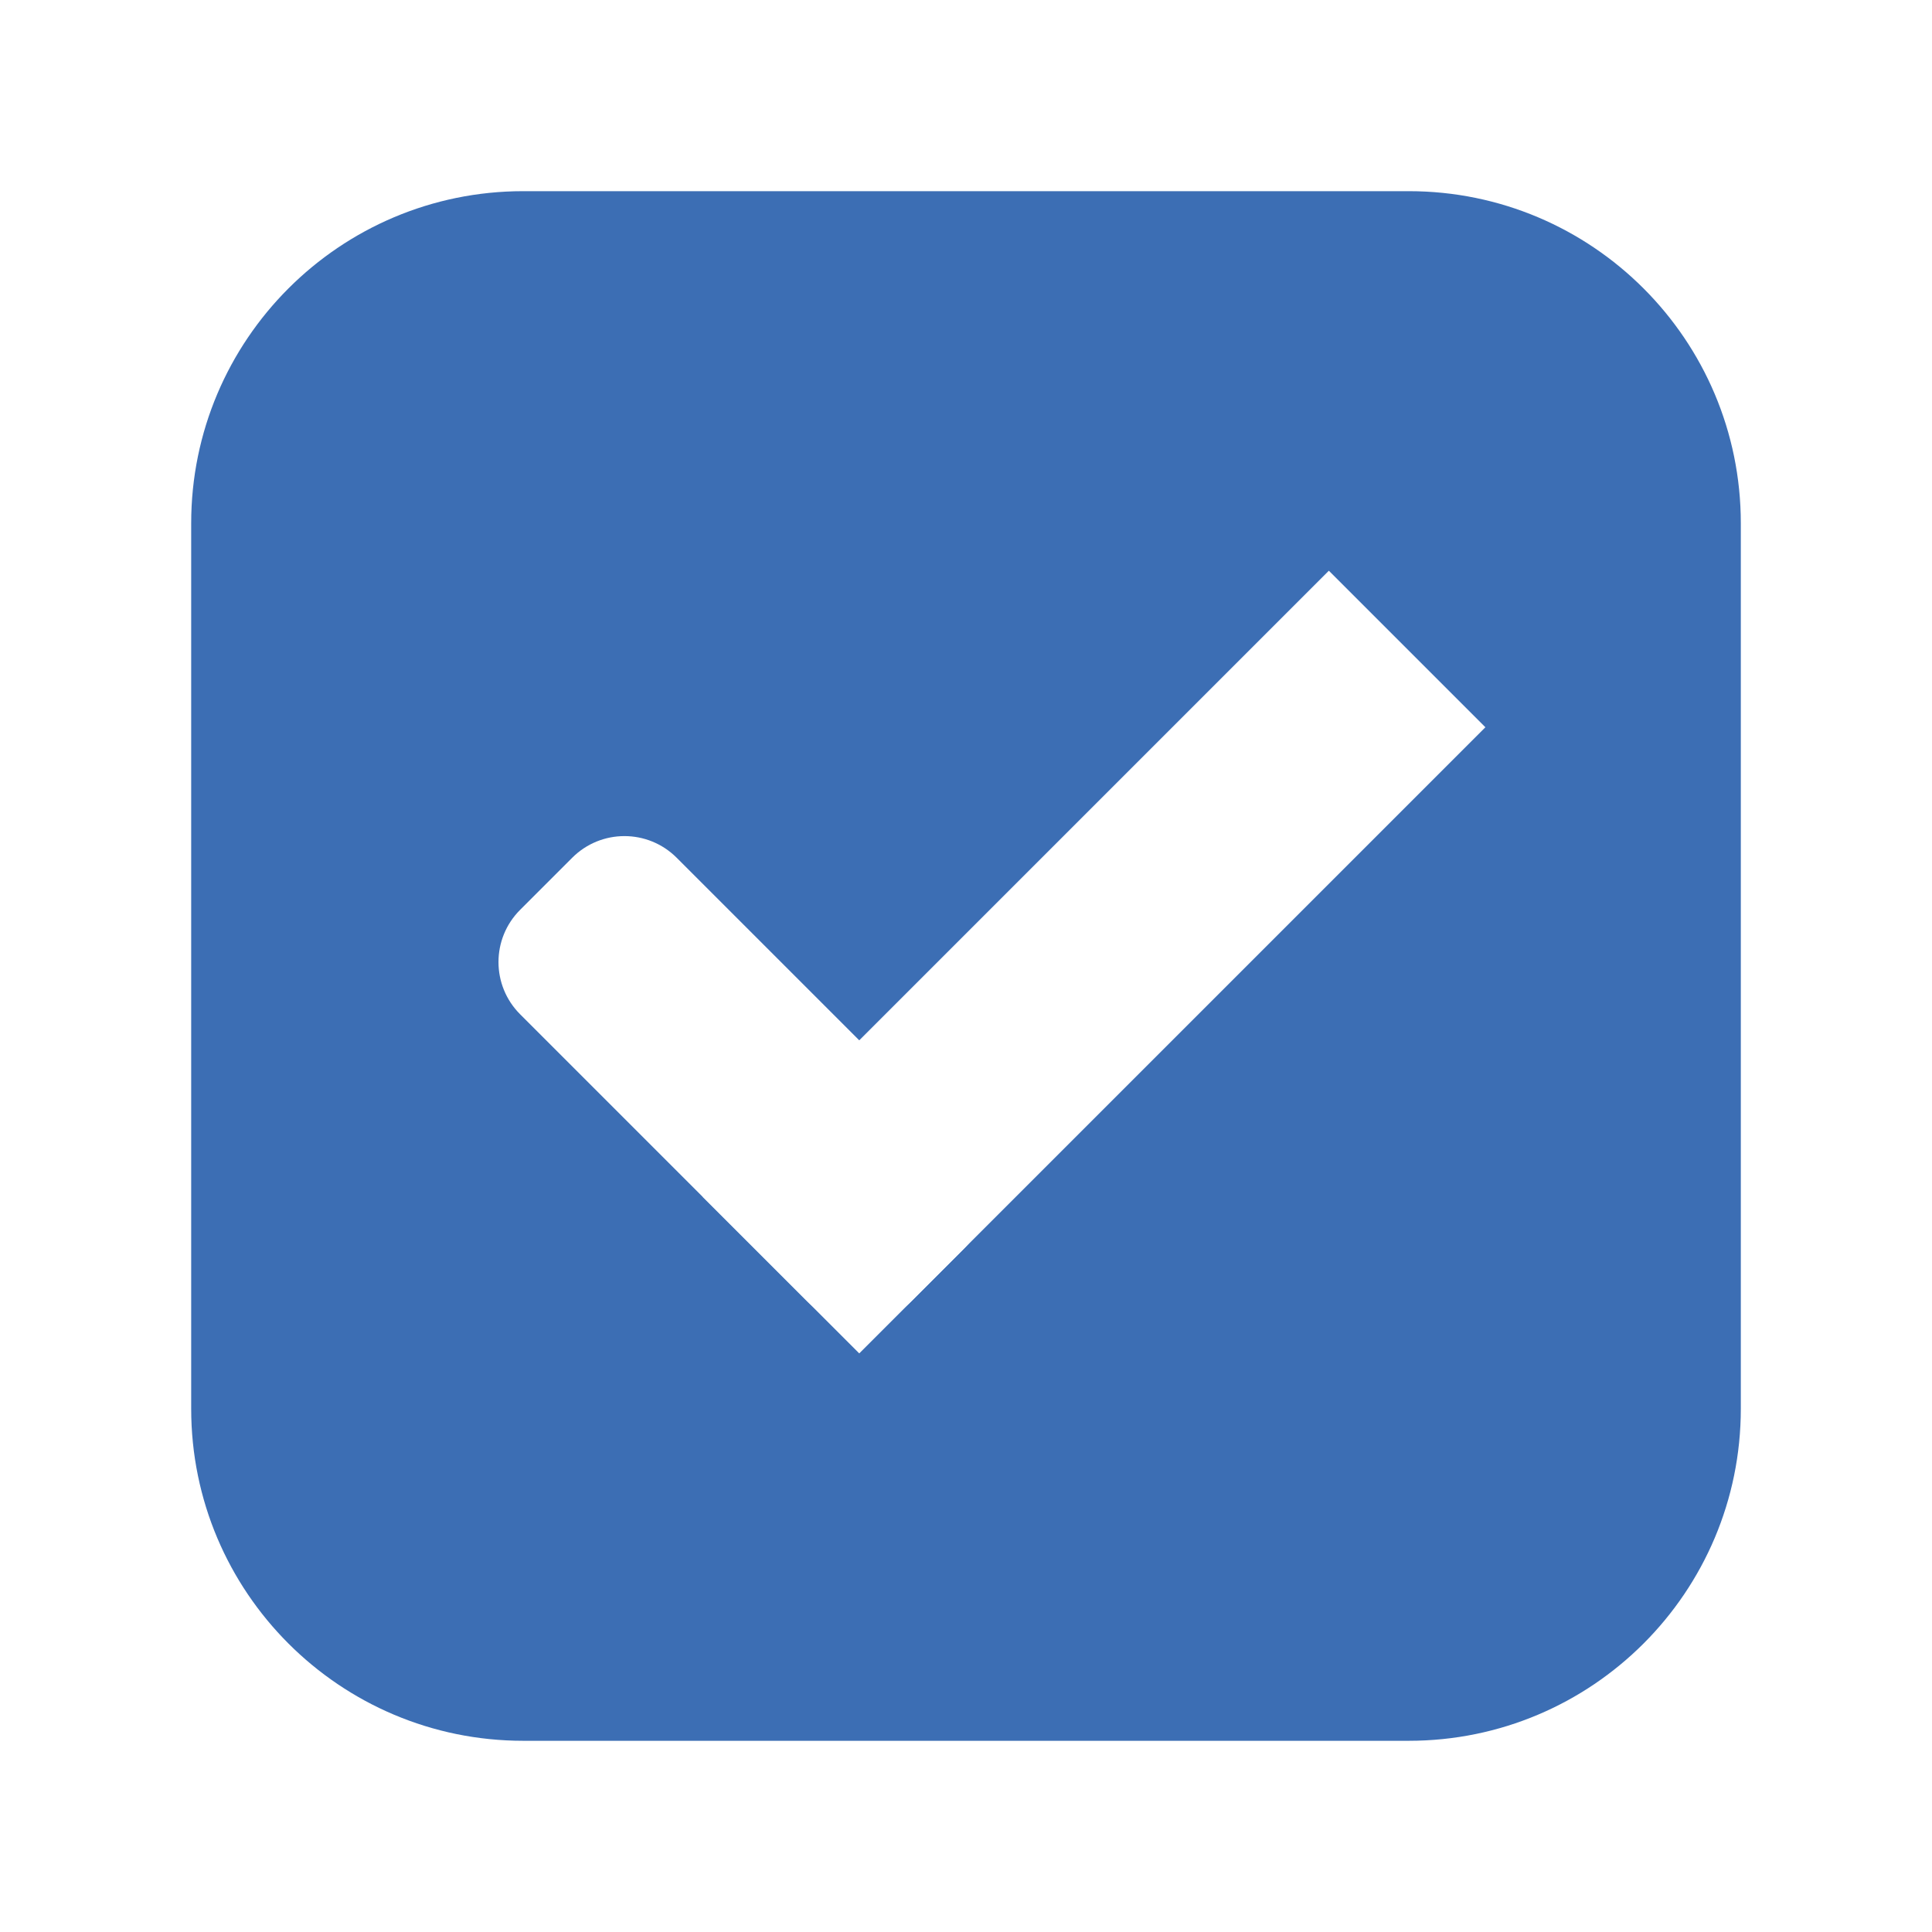
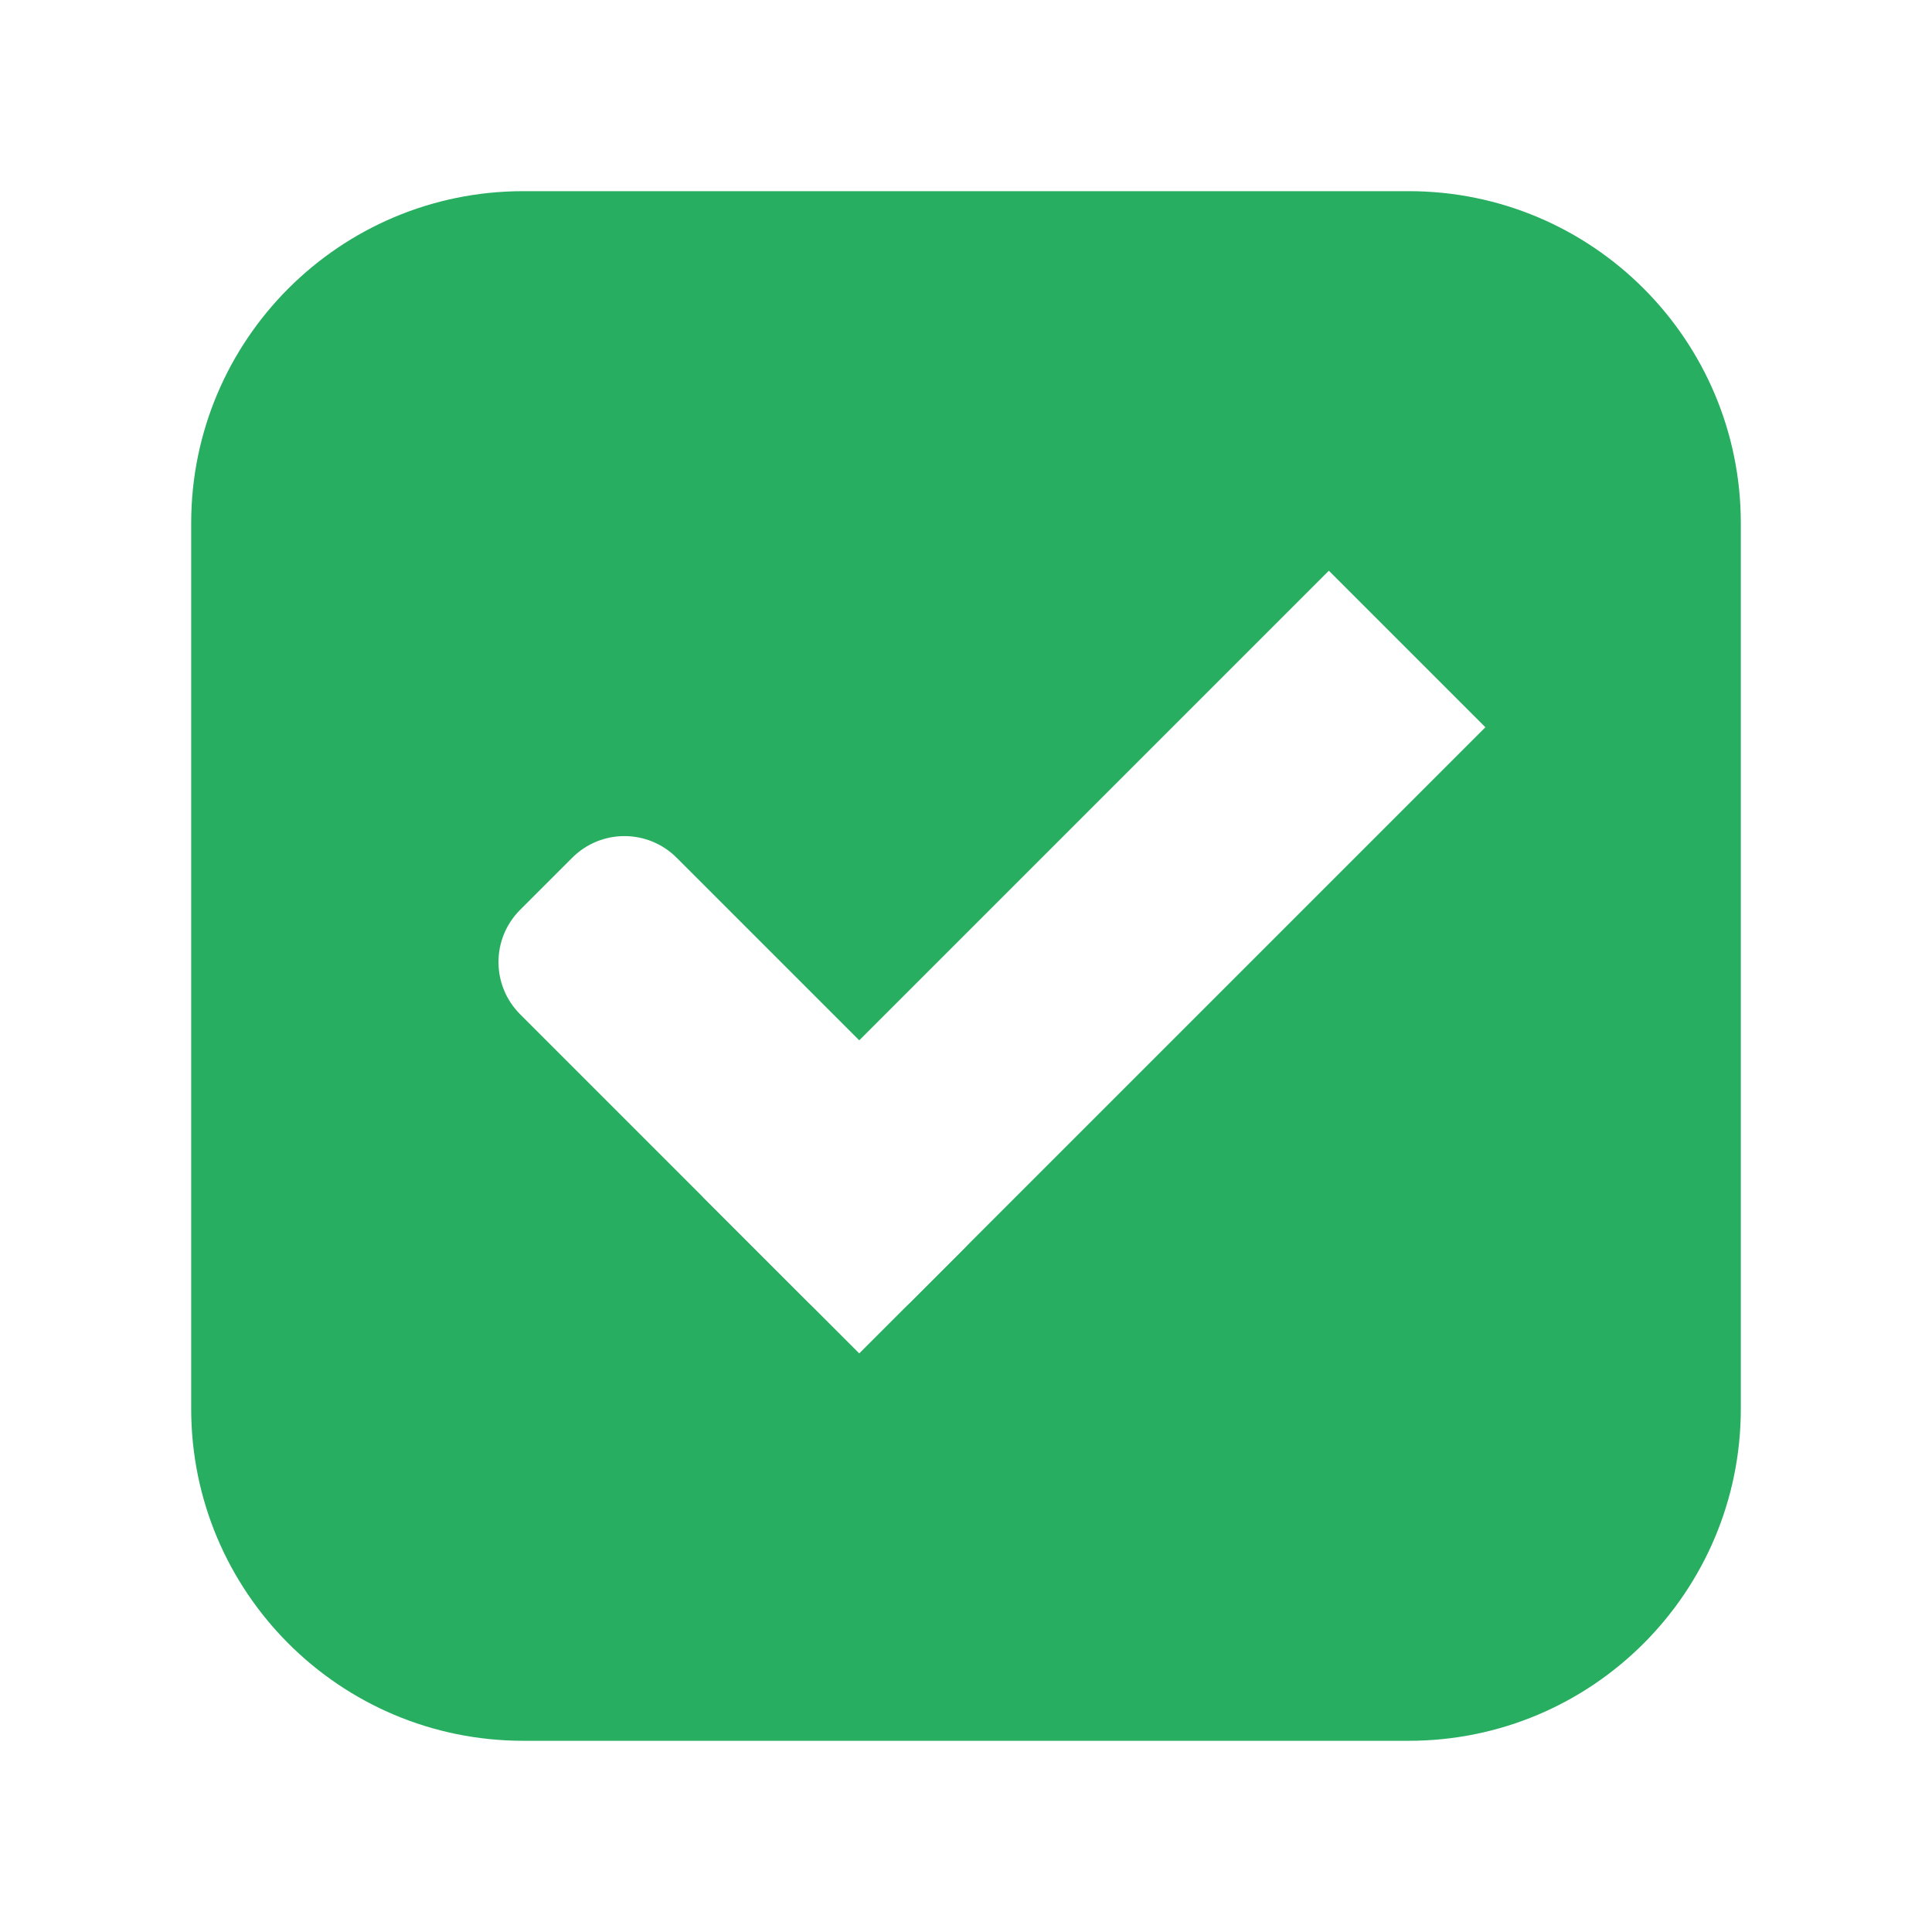
<svg xmlns="http://www.w3.org/2000/svg" xmlns:ns1="http://www.openswatchbook.org/uri/2009/osb" xmlns:xlink="http://www.w3.org/1999/xlink" width="24" height="24" viewBox="0 0 24 24" fill="#FF4081" version="1.1" id="svg4">
  <defs id="defs8">
    <linearGradient id="dark_fg_color-9" ns1:paint="solid">
      <stop style="stop-color:#ffffff;stop-opacity:1;" offset="0" id="stop7036" />
    </linearGradient>
-     <linearGradient xlink:href="#primary_color-3" id="linearGradient5399" gradientUnits="userSpaceOnUse" />
    <linearGradient id="primary_color-3" ns1:paint="solid">
-       <stop style="stop-color:#3C6EB4;stop-opacity:1;" offset="0" id="stop5679" />
+       <stop style="stop-color:#e95420;stop-opacity:1;" offset="0" id="stop5679" />
    </linearGradient>
-     <linearGradient xlink:href="#dark_fg_color-9" id="linearGradient5401" gradientUnits="userSpaceOnUse" x1="10.5" y1="1033.362" x2="10.5" y2="1035.362" />
-     <linearGradient xlink:href="#dark_fg_color-9" id="linearGradient5403" gradientUnits="userSpaceOnUse" x1="12" y1="1027.362" x2="12" y2="1035.362" />
+     <linearGradient xlink:href="#dark_fg_color-9" id="linearGradient5755" gradientUnits="userSpaceOnUse" x1="8" y1="1034.362" x2="13" y2="1034.362" />
+     <linearGradient xlink:href="#dark_fg_color-9" id="linearGradient5757" gradientUnits="userSpaceOnUse" x1="11" y1="1031.362" x2="13" y2="1031.362" />
  </defs>
-   <g transform="matrix(1.375,0,0,1.375,-48.5,0.5019989)" style="display:inline;opacity:1" id="checkbox-checked">
-     <g id="checkbox-5" style="display:inline" transform="translate(19)">
-       <g id="sdsd-7">
-         <g transform="translate(0,-30)" id="scdsdcd-5">
-           <g transform="matrix(0.9295198,0,0,0.9291437,-156.7507,-212.9618)" id="g15812-6-6-1-5" style="display:inline">
-             <g style="display:inline" id="g5489-2-9-6-8-8-53" transform="matrix(0.5089163,0,0,0.5173982,161.7932,197.5643)">
-               <g id="g5428-8-1-4-0-0-4" />
+   <g transform="matrix(1.375,0,0,1.375,-48.5,0.5019989)" style="display:inline;opacity:1" id="checkbox-checked-dark">
+     <g id="checkbox-5-59" style="display:inline" transform="translate(19)">
+       <g id="sdsd-7-54">
+         <g transform="translate(0,-30)" id="scdsdcd-5-8">
+           <g transform="matrix(0.9295198,0,0,0.9291437,-156.7507,-212.9618)" id="g15812-6-6-1-5-4" style="display:inline">
+             <g style="display:inline" id="g5489-2-9-6-8-8-53-5" transform="matrix(0.5089163,0,0,0.5173982,161.7932,197.5643)">
+               <g id="g5428-8-1-4-0-0-4-2" />
            </g>
          </g>
-           <rect style="color:#000000;display:inline;overflow:visible;visibility:visible;fill:none;stroke:none;stroke-width:2;marker:none;enable-background:accumulate" id="rect13523-7" width="16" height="16" x="17" y="30.362" />
-           <g id="g5400-6">
-             <rect rx="3" y="31.362" x="18" height="14" width="14" id="rect5147-9-1-5-7-6-7" style="color:#000000;display:inline;overflow:visible;visibility:visible;fill:url(#linearGradient5399);fill-opacity:1;stroke:#000000;stroke-width:0;stroke-linecap:butt;stroke-linejoin:round;stroke-miterlimit:4;stroke-dasharray:none;stroke-dashoffset:0;stroke-opacity:1;marker:none;enable-background:accumulate" ry="3" />
+           <rect style="color:#000000;display:inline;overflow:visible;visibility:visible;fill:none;stroke:none;stroke-width:2;marker:none;enable-background:accumulate" id="rect13523-7-11" width="16" height="16" x="17" y="30.362" />
+           <g id="g5400-6-68">
+             <rect rx="3" y="31.362" x="18" height="14" width="14" id="rect5147-9-1-5-7-6-7-4" style="color:#000000;display:inline;overflow:visible;visibility:visible;fill:#27ae60;fill-opacity:1;stroke:#000000;stroke-width:0;stroke-linecap:butt;stroke-linejoin:round;stroke-miterlimit:4;stroke-dasharray:none;stroke-dashoffset:0;stroke-opacity:1;marker:none;enable-background:accumulate" ry="3" />
          </g>
        </g>
      </g>
    </g>
-     <g id="checkbox-checked-dark-7" transform="translate(36,-1036)" style="display:inline">
-       <g id="g3981-6-4" transform="rotate(45,-3.260445,1033.662)" style="opacity:0.85;fill:#1a1a1a;fill-opacity:1" />
-       <g id="g4049-2" transform="rotate(45,7.499994,1026.362)">
-         <g id="g4056-7" transform="translate(12.37438,11.53123)">
-           <g id="g3981-0" transform="translate(-3,-4.999983)" style="fill:#3b3c3e;fill-opacity:1">
-             <rect ry="0.667" rx="0.667" y="1033.362" x="8" height="2" width="5" id="rect3977-39" style="fill:url(#linearGradient5401);fill-opacity:1;stroke:none" />
-             <rect ry="0" y="1027.362" x="11" height="8" width="2" id="rect3979-7" style="fill:url(#linearGradient5403);fill-opacity:1;stroke:none" />
+     <g id="checkbox-checked-dark-7-37" transform="translate(36,-1036)" style="display:inline">
+       <g id="g3981-6-4-97" transform="rotate(45,-3.260445,1033.662)" style="opacity:0.85;fill:#1a1a1a;fill-opacity:1" />
+       <g id="g4049-2-5" transform="rotate(45,7.499994,1026.362)">
+         <g id="g4056-7-6" transform="translate(12.37438,11.53123)">
+           <g id="g3981-0-8" transform="translate(-3,-4.999983)" style="fill:#3b3c3e;fill-opacity:1">
+             <rect ry="0.667" rx="0.667" y="1033.362" x="8" height="2" width="5" id="rect3977-39-90" style="fill:url(#linearGradient5755);fill-opacity:1;stroke:none" />
+             <rect ry="0" y="1027.362" x="11" height="8" width="2" id="rect3979-7-60" style="fill:url(#linearGradient5757);fill-opacity:1;stroke:none" />
          </g>
-           <rect style="fill:#eeeeee;fill-opacity:0;stroke:none" id="rect4047-81" width="3" height="1" x="5" y="-8" transform="translate(0,1036.362)" />
+           <rect style="fill:#eeeeee;fill-opacity:0;stroke:none" id="rect4047-81-5" width="3" height="1" x="5" y="-8" transform="translate(0,1036.362)" />
        </g>
      </g>
    </g>
  </g>
</svg>
